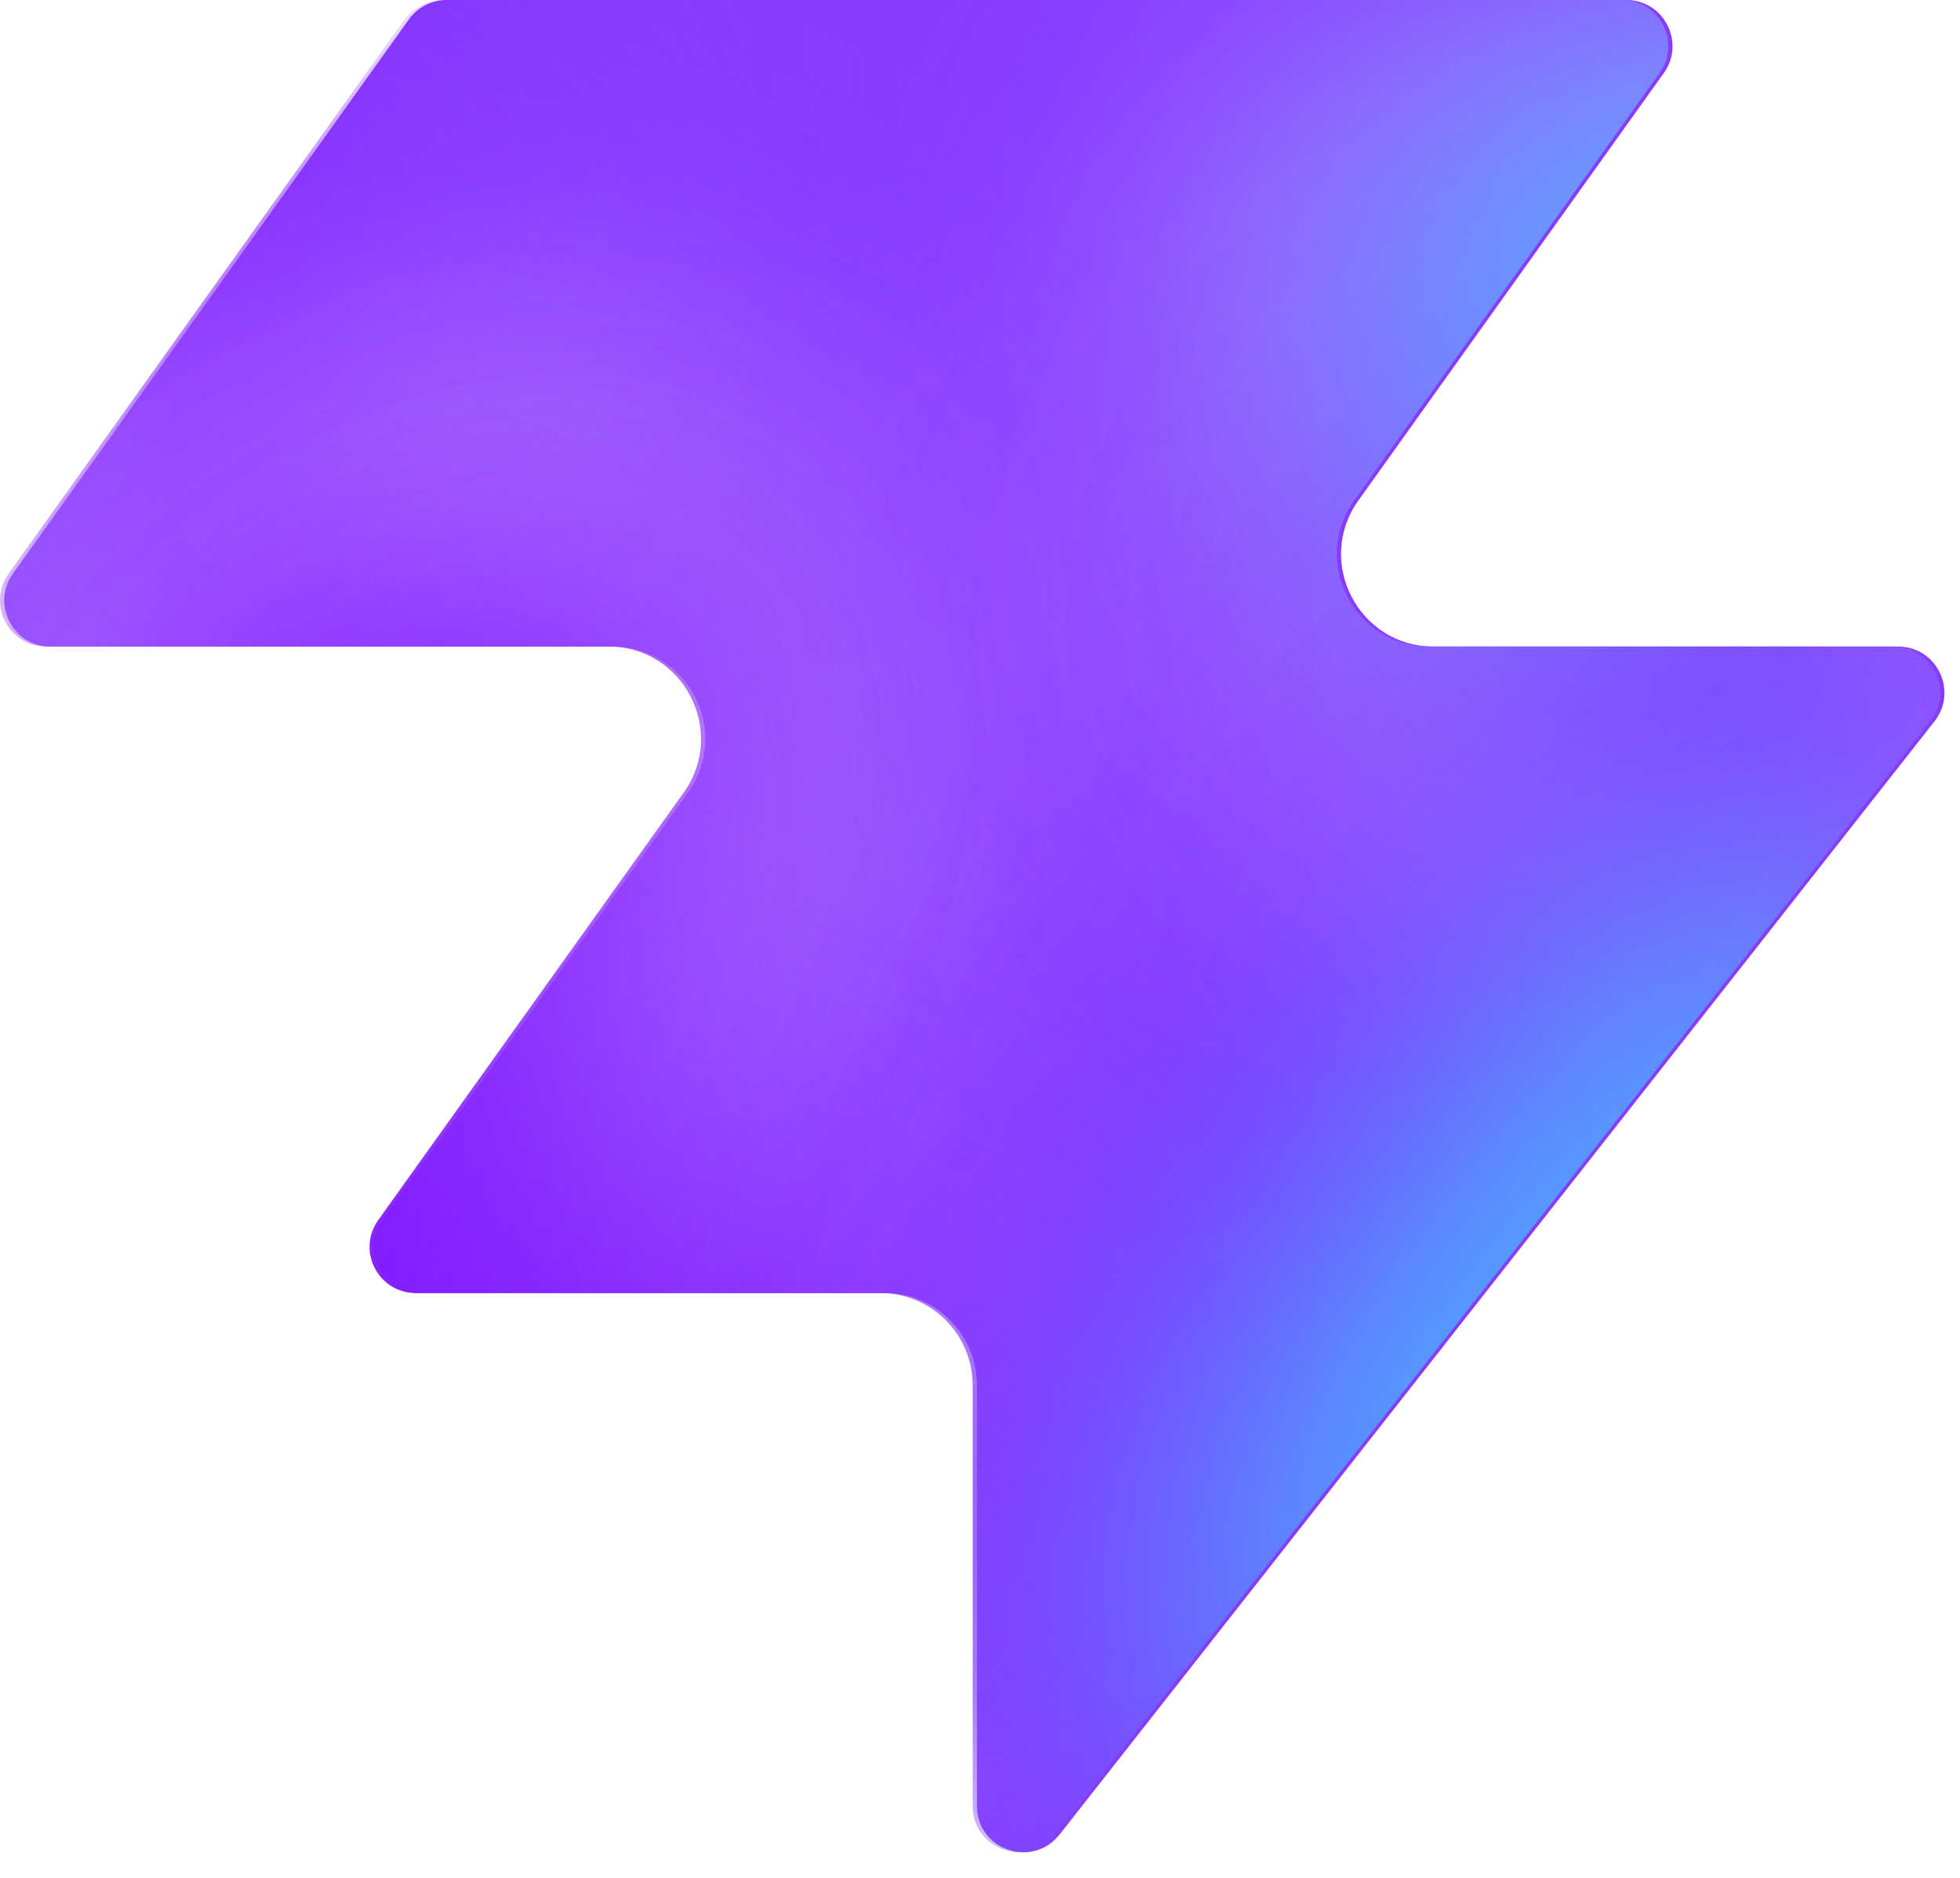
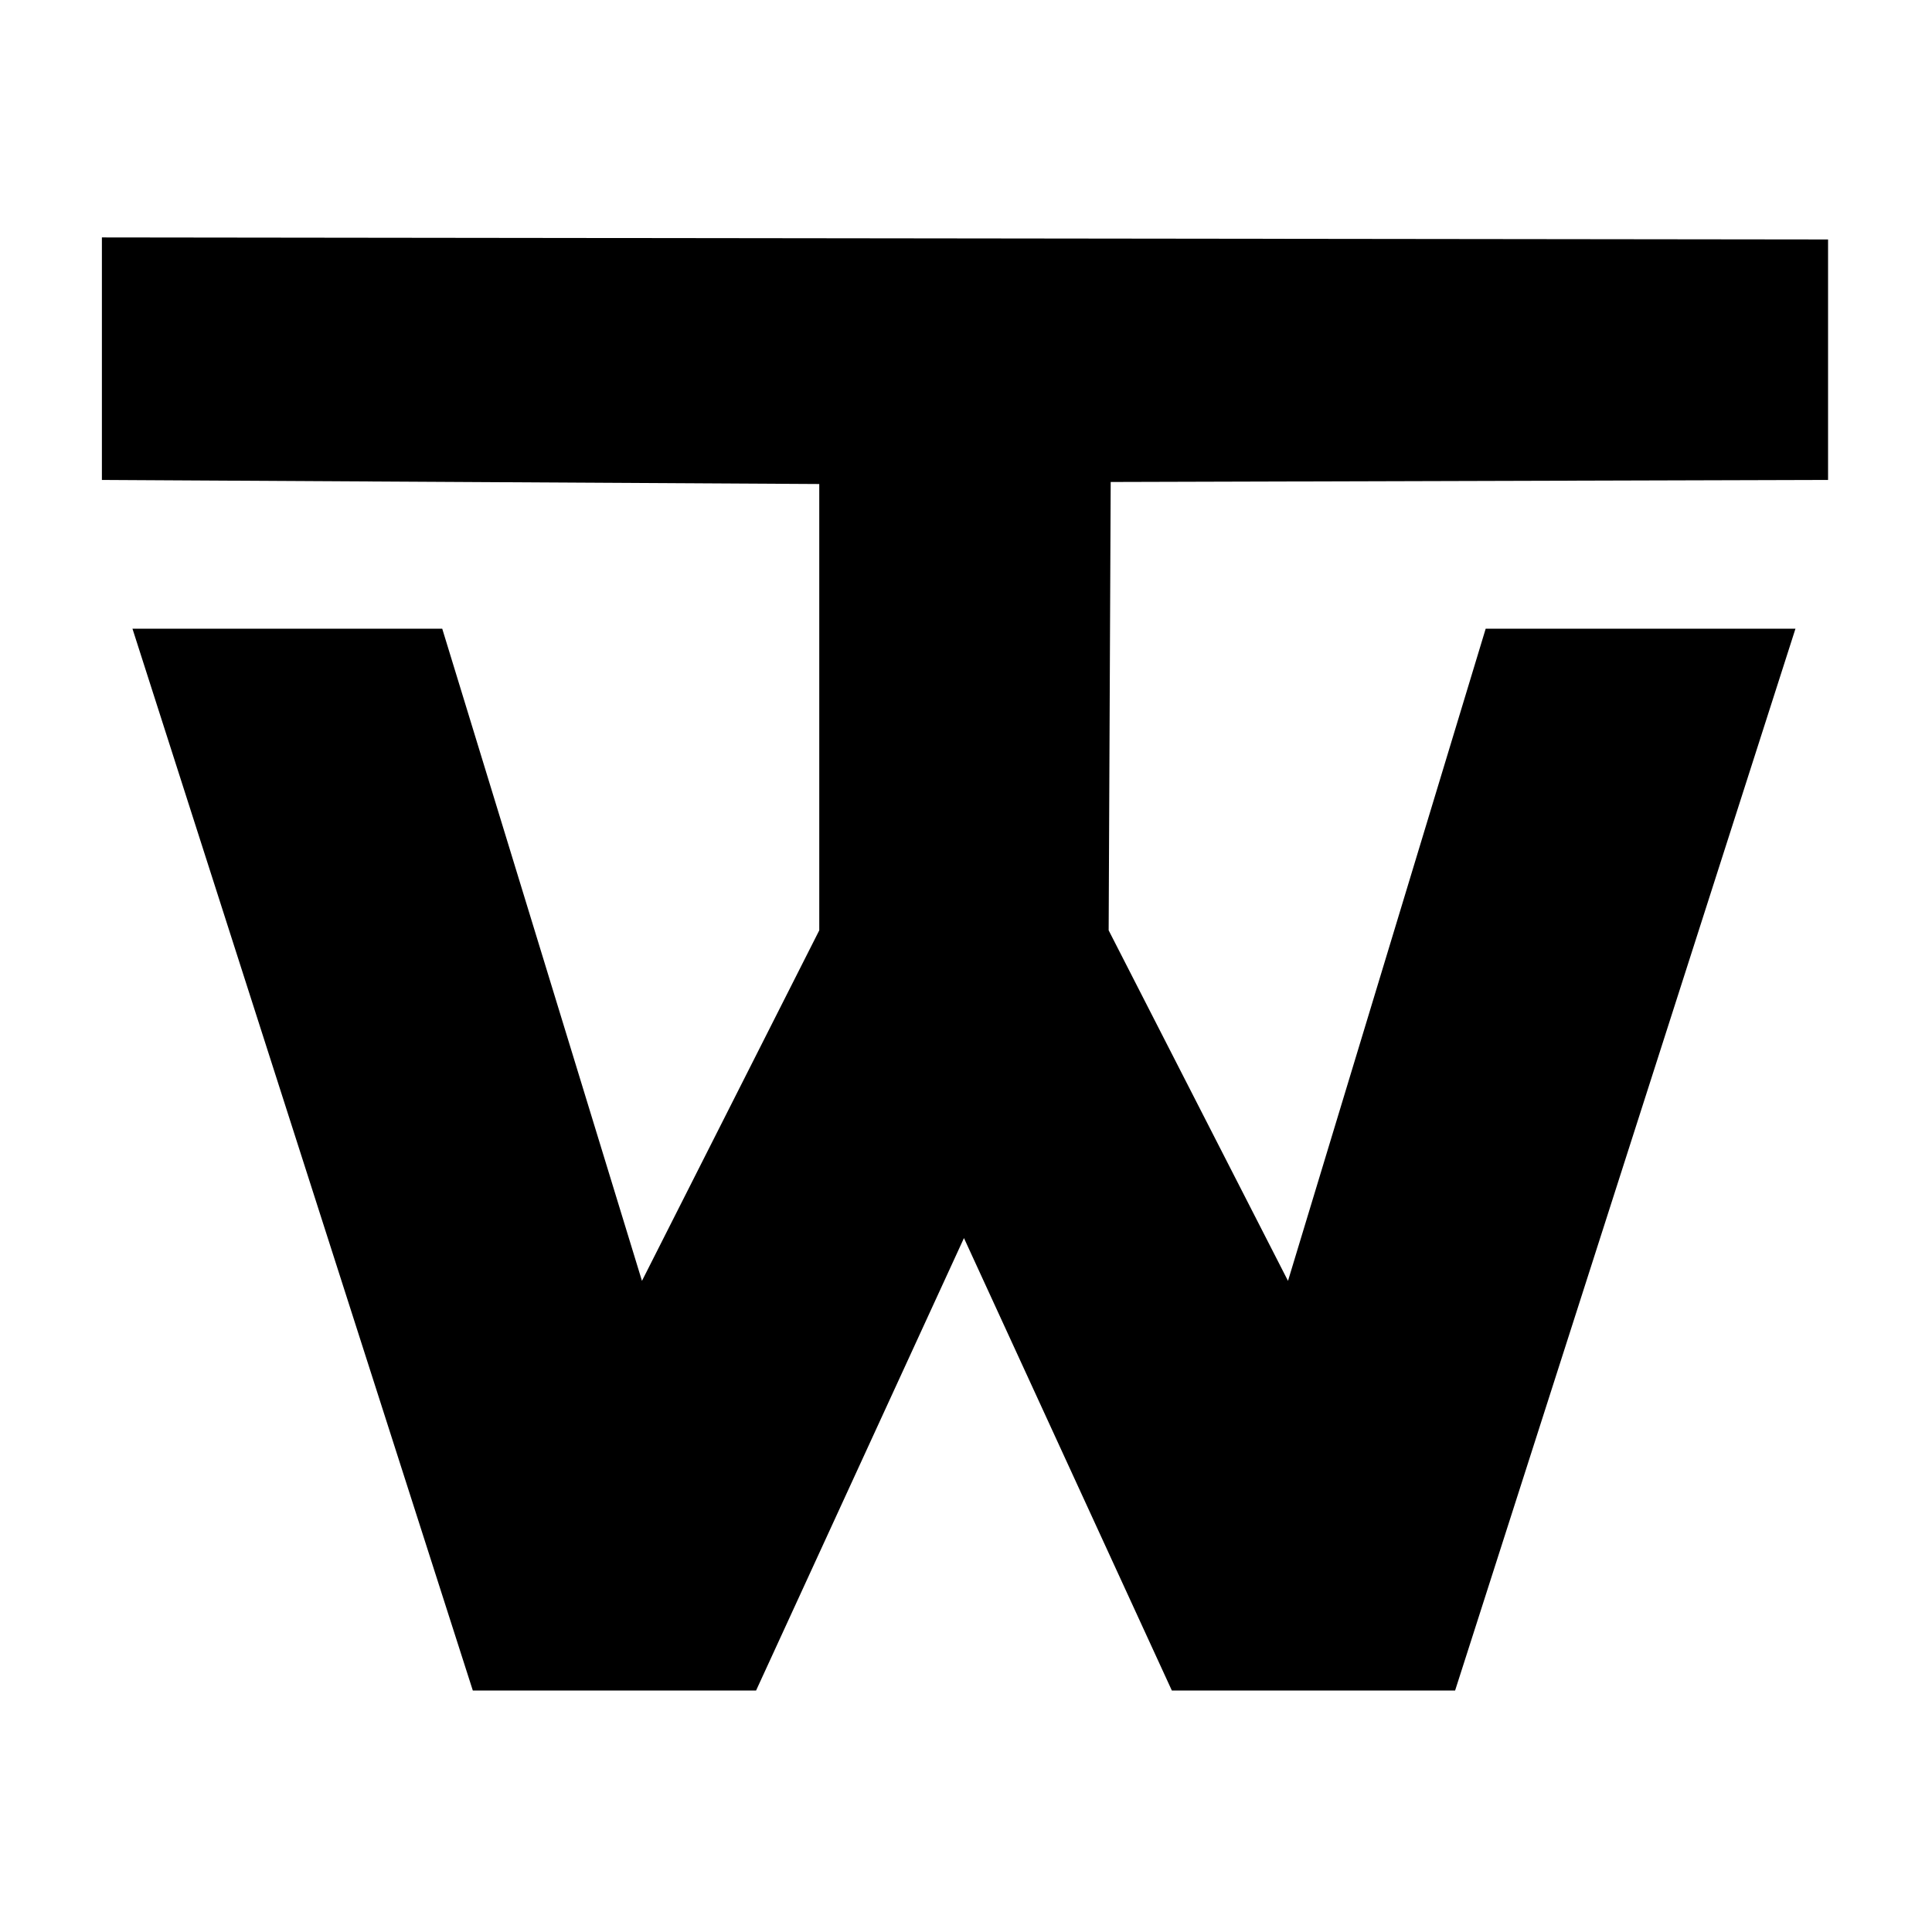
- <svg xmlns="http://www.w3.org/2000/svg" width="48" height="46" fill="none" viewBox="0 0 48 46">
-   <path fill="#863bff" d="M25.946 44.938c-.664.845-2.021.375-2.021-.698V33.937a2.26 2.26 0 0 0-2.262-2.262H10.287c-.92 0-1.456-1.04-.92-1.788l7.48-10.471c1.07-1.497 0-3.578-1.842-3.578H1.237c-.92 0-1.456-1.04-.92-1.788L10.013.474c.214-.297.556-.474.92-.474h28.894c.92 0 1.456 1.04.92 1.788l-7.48 10.471c-1.07 1.498 0 3.579 1.842 3.579h11.377c.943 0 1.473 1.088.89 1.83L25.947 44.94z" style="fill:#863bff;fill:color(display-p3 .525 .23 1);fill-opacity:1" />
-   <mask id="a" width="48" height="46" x="0" y="0" maskUnits="userSpaceOnUse" style="mask-type:alpha">
-     <path fill="#000" d="M25.842 44.938c-.664.844-2.021.375-2.021-.698V33.937a2.26 2.26 0 0 0-2.262-2.262H10.183c-.92 0-1.456-1.04-.92-1.788l7.48-10.471c1.07-1.498 0-3.579-1.842-3.579H1.133c-.92 0-1.456-1.04-.92-1.787L9.91.473c.214-.297.556-.474.92-.474h28.894c.92 0 1.456 1.04.92 1.788l-7.48 10.471c-1.07 1.498 0 3.578 1.842 3.578h11.377c.943 0 1.473 1.088.89 1.832L25.843 44.94z" style="fill:#000;fill-opacity:1" />
-   </mask>
-   <g mask="url(#a)">
-     <g filter="url(#b)">
-       <ellipse cx="5.508" cy="14.704" fill="#ede6ff" rx="5.508" ry="14.704" style="fill:#ede6ff;fill:color(display-p3 .927 .903 1);fill-opacity:1" transform="matrix(.00324 1 1 -.00324 -4.47 31.516)" />
-     </g>
-     <g filter="url(#c)">
-       <ellipse cx="10.399" cy="29.851" fill="#ede6ff" rx="10.399" ry="29.851" style="fill:#ede6ff;fill:color(display-p3 .927 .903 1);fill-opacity:1" transform="matrix(.00324 1 1 -.00324 -39.328 7.883)" />
-     </g>
-     <g filter="url(#d)">
-       <ellipse cx="5.508" cy="30.487" fill="#7e14ff" rx="5.508" ry="30.487" style="fill:#7e14ff;fill:color(display-p3 .492 .077 1);fill-opacity:1" transform="rotate(89.814 -25.913 -14.639)scale(1 -1)" />
-     </g>
-     <g filter="url(#e)">
-       <ellipse cx="5.508" cy="30.599" fill="#7e14ff" rx="5.508" ry="30.599" style="fill:#7e14ff;fill:color(display-p3 .492 .077 1);fill-opacity:1" transform="rotate(89.814 -32.644 -3.334)scale(1 -1)" />
-     </g>
-     <g filter="url(#f)">
-       <ellipse cx="5.508" cy="30.599" fill="#7e14ff" rx="5.508" ry="30.599" style="fill:#7e14ff;fill:color(display-p3 .492 .077 1);fill-opacity:1" transform="matrix(.00324 1 1 -.00324 -34.34 30.47)" />
-     </g>
-     <g filter="url(#g)">
-       <ellipse cx="14.072" cy="22.078" fill="#ede6ff" rx="14.072" ry="22.078" style="fill:#ede6ff;fill:color(display-p3 .927 .903 1);fill-opacity:1" transform="rotate(93.35 24.506 48.493)scale(-1 1)" />
-     </g>
-     <g filter="url(#h)">
-       <ellipse cx="3.47" cy="21.501" fill="#7e14ff" rx="3.47" ry="21.501" style="fill:#7e14ff;fill:color(display-p3 .492 .077 1);fill-opacity:1" transform="rotate(89.009 28.708 47.59)scale(-1 1)" />
-     </g>
-     <g filter="url(#i)">
-       <ellipse cx="3.47" cy="21.501" fill="#7e14ff" rx="3.47" ry="21.501" style="fill:#7e14ff;fill:color(display-p3 .492 .077 1);fill-opacity:1" transform="rotate(89.009 28.708 47.59)scale(-1 1)" />
-     </g>
-     <g filter="url(#j)">
-       <ellipse cx=".387" cy="8.972" fill="#7e14ff" rx="4.407" ry="29.108" style="fill:#7e14ff;fill:color(display-p3 .492 .077 1);fill-opacity:1" transform="rotate(39.51 .387 8.972)" />
-     </g>
-     <g filter="url(#k)">
-       <ellipse cx="47.523" cy="-6.092" fill="#7e14ff" rx="4.407" ry="29.108" style="fill:#7e14ff;fill:color(display-p3 .492 .077 1);fill-opacity:1" transform="rotate(37.892 47.523 -6.092)" />
-     </g>
-     <g filter="url(#l)">
-       <ellipse cx="41.412" cy="6.333" fill="#47bfff" rx="5.971" ry="9.665" style="fill:#47bfff;fill:color(display-p3 .28 .748 1);fill-opacity:1" transform="rotate(37.892 41.412 6.333)" />
-     </g>
-     <g filter="url(#m)">
-       <ellipse cx="-1.879" cy="38.332" fill="#7e14ff" rx="4.407" ry="29.108" style="fill:#7e14ff;fill:color(display-p3 .492 .077 1);fill-opacity:1" transform="rotate(37.892 -1.88 38.332)" />
-     </g>
-     <g filter="url(#n)">
-       <ellipse cx="-1.879" cy="38.332" fill="#7e14ff" rx="4.407" ry="29.108" style="fill:#7e14ff;fill:color(display-p3 .492 .077 1);fill-opacity:1" transform="rotate(37.892 -1.88 38.332)" />
-     </g>
-     <g filter="url(#o)">
-       <ellipse cx="35.651" cy="29.907" fill="#7e14ff" rx="4.407" ry="29.108" style="fill:#7e14ff;fill:color(display-p3 .492 .077 1);fill-opacity:1" transform="rotate(37.892 35.651 29.907)" />
-     </g>
-     <g filter="url(#p)">
-       <ellipse cx="38.418" cy="32.4" fill="#47bfff" rx="5.971" ry="15.297" style="fill:#47bfff;fill:color(display-p3 .28 .748 1);fill-opacity:1" transform="rotate(37.892 38.418 32.4)" />
-     </g>
-   </g>
-   <defs>
-     <filter id="b" width="60.045" height="41.654" x="-19.77" y="16.149" color-interpolation-filters="sRGB" filterUnits="userSpaceOnUse">
-       <feFlood flood-opacity="0" result="BackgroundImageFix" />
-       <feBlend in="SourceGraphic" in2="BackgroundImageFix" result="shape" />
-       <feGaussianBlur result="effect1_foregroundBlur_2002_17158" stdDeviation="7.659" />
-     </filter>
-     <filter id="c" width="90.34" height="51.437" x="-54.613" y="-7.533" color-interpolation-filters="sRGB" filterUnits="userSpaceOnUse">
-       <feFlood flood-opacity="0" result="BackgroundImageFix" />
-       <feBlend in="SourceGraphic" in2="BackgroundImageFix" result="shape" />
-       <feGaussianBlur result="effect1_foregroundBlur_2002_17158" stdDeviation="7.659" />
-     </filter>
-     <filter id="d" width="79.355" height="29.4" x="-49.64" y="2.03" color-interpolation-filters="sRGB" filterUnits="userSpaceOnUse">
-       <feFlood flood-opacity="0" result="BackgroundImageFix" />
-       <feBlend in="SourceGraphic" in2="BackgroundImageFix" result="shape" />
-       <feGaussianBlur result="effect1_foregroundBlur_2002_17158" stdDeviation="4.596" />
-     </filter>
-     <filter id="e" width="79.579" height="29.4" x="-45.045" y="20.029" color-interpolation-filters="sRGB" filterUnits="userSpaceOnUse">
-       <feFlood flood-opacity="0" result="BackgroundImageFix" />
-       <feBlend in="SourceGraphic" in2="BackgroundImageFix" result="shape" />
-       <feGaussianBlur result="effect1_foregroundBlur_2002_17158" stdDeviation="4.596" />
-     </filter>
-     <filter id="f" width="79.579" height="29.4" x="-43.513" y="21.178" color-interpolation-filters="sRGB" filterUnits="userSpaceOnUse">
-       <feFlood flood-opacity="0" result="BackgroundImageFix" />
-       <feBlend in="SourceGraphic" in2="BackgroundImageFix" result="shape" />
-       <feGaussianBlur result="effect1_foregroundBlur_2002_17158" stdDeviation="4.596" />
-     </filter>
-     <filter id="g" width="74.749" height="58.852" x="15.756" y="-17.901" color-interpolation-filters="sRGB" filterUnits="userSpaceOnUse">
-       <feFlood flood-opacity="0" result="BackgroundImageFix" />
-       <feBlend in="SourceGraphic" in2="BackgroundImageFix" result="shape" />
-       <feGaussianBlur result="effect1_foregroundBlur_2002_17158" stdDeviation="7.659" />
-     </filter>
-     <filter id="h" width="61.377" height="25.362" x="23.548" y="2.284" color-interpolation-filters="sRGB" filterUnits="userSpaceOnUse">
-       <feFlood flood-opacity="0" result="BackgroundImageFix" />
-       <feBlend in="SourceGraphic" in2="BackgroundImageFix" result="shape" />
-       <feGaussianBlur result="effect1_foregroundBlur_2002_17158" stdDeviation="4.596" />
-     </filter>
-     <filter id="i" width="61.377" height="25.362" x="23.548" y="2.284" color-interpolation-filters="sRGB" filterUnits="userSpaceOnUse">
-       <feFlood flood-opacity="0" result="BackgroundImageFix" />
-       <feBlend in="SourceGraphic" in2="BackgroundImageFix" result="shape" />
-       <feGaussianBlur result="effect1_foregroundBlur_2002_17158" stdDeviation="4.596" />
-     </filter>
-     <filter id="j" width="56.045" height="63.649" x="-27.636" y="-22.853" color-interpolation-filters="sRGB" filterUnits="userSpaceOnUse">
-       <feFlood flood-opacity="0" result="BackgroundImageFix" />
-       <feBlend in="SourceGraphic" in2="BackgroundImageFix" result="shape" />
-       <feGaussianBlur result="effect1_foregroundBlur_2002_17158" stdDeviation="4.596" />
-     </filter>
-     <filter id="k" width="54.814" height="64.646" x="20.116" y="-38.415" color-interpolation-filters="sRGB" filterUnits="userSpaceOnUse">
-       <feFlood flood-opacity="0" result="BackgroundImageFix" />
-       <feBlend in="SourceGraphic" in2="BackgroundImageFix" result="shape" />
-       <feGaussianBlur result="effect1_foregroundBlur_2002_17158" stdDeviation="4.596" />
-     </filter>
-     <filter id="l" width="33.541" height="35.313" x="24.641" y="-11.323" color-interpolation-filters="sRGB" filterUnits="userSpaceOnUse">
-       <feFlood flood-opacity="0" result="BackgroundImageFix" />
-       <feBlend in="SourceGraphic" in2="BackgroundImageFix" result="shape" />
-       <feGaussianBlur result="effect1_foregroundBlur_2002_17158" stdDeviation="4.596" />
-     </filter>
-     <filter id="m" width="54.814" height="64.646" x="-29.286" y="6.009" color-interpolation-filters="sRGB" filterUnits="userSpaceOnUse">
-       <feFlood flood-opacity="0" result="BackgroundImageFix" />
-       <feBlend in="SourceGraphic" in2="BackgroundImageFix" result="shape" />
-       <feGaussianBlur result="effect1_foregroundBlur_2002_17158" stdDeviation="4.596" />
-     </filter>
-     <filter id="n" width="54.814" height="64.646" x="-29.286" y="6.009" color-interpolation-filters="sRGB" filterUnits="userSpaceOnUse">
-       <feFlood flood-opacity="0" result="BackgroundImageFix" />
-       <feBlend in="SourceGraphic" in2="BackgroundImageFix" result="shape" />
-       <feGaussianBlur result="effect1_foregroundBlur_2002_17158" stdDeviation="4.596" />
-     </filter>
-     <filter id="o" width="54.814" height="64.646" x="8.244" y="-2.416" color-interpolation-filters="sRGB" filterUnits="userSpaceOnUse">
-       <feFlood flood-opacity="0" result="BackgroundImageFix" />
-       <feBlend in="SourceGraphic" in2="BackgroundImageFix" result="shape" />
-       <feGaussianBlur result="effect1_foregroundBlur_2002_17158" stdDeviation="4.596" />
-     </filter>
-     <filter id="p" width="39.409" height="43.623" x="18.713" y="10.588" color-interpolation-filters="sRGB" filterUnits="userSpaceOnUse">
-       <feFlood flood-opacity="0" result="BackgroundImageFix" />
-       <feBlend in="SourceGraphic" in2="BackgroundImageFix" result="shape" />
-       <feGaussianBlur result="effect1_foregroundBlur_2002_17158" stdDeviation="4.596" />
-     </filter>
-   </defs>
+ <svg xmlns="http://www.w3.org/2000/svg" viewBox="-50 -42 948 799" width="48" height="48">
+   <path d="M 0,0 L 0,119 L 352,121 L 352,340 L 265,512 L 167,192 L 15,192 L 182,713 L 321,713 L 423,491 L 525,713 L 664,713 L 831,192 L 679,192 L 582,512 L 494,340 L 495,120 L 847,119 L 847,1 Z" fill="#000000" />
</svg>
